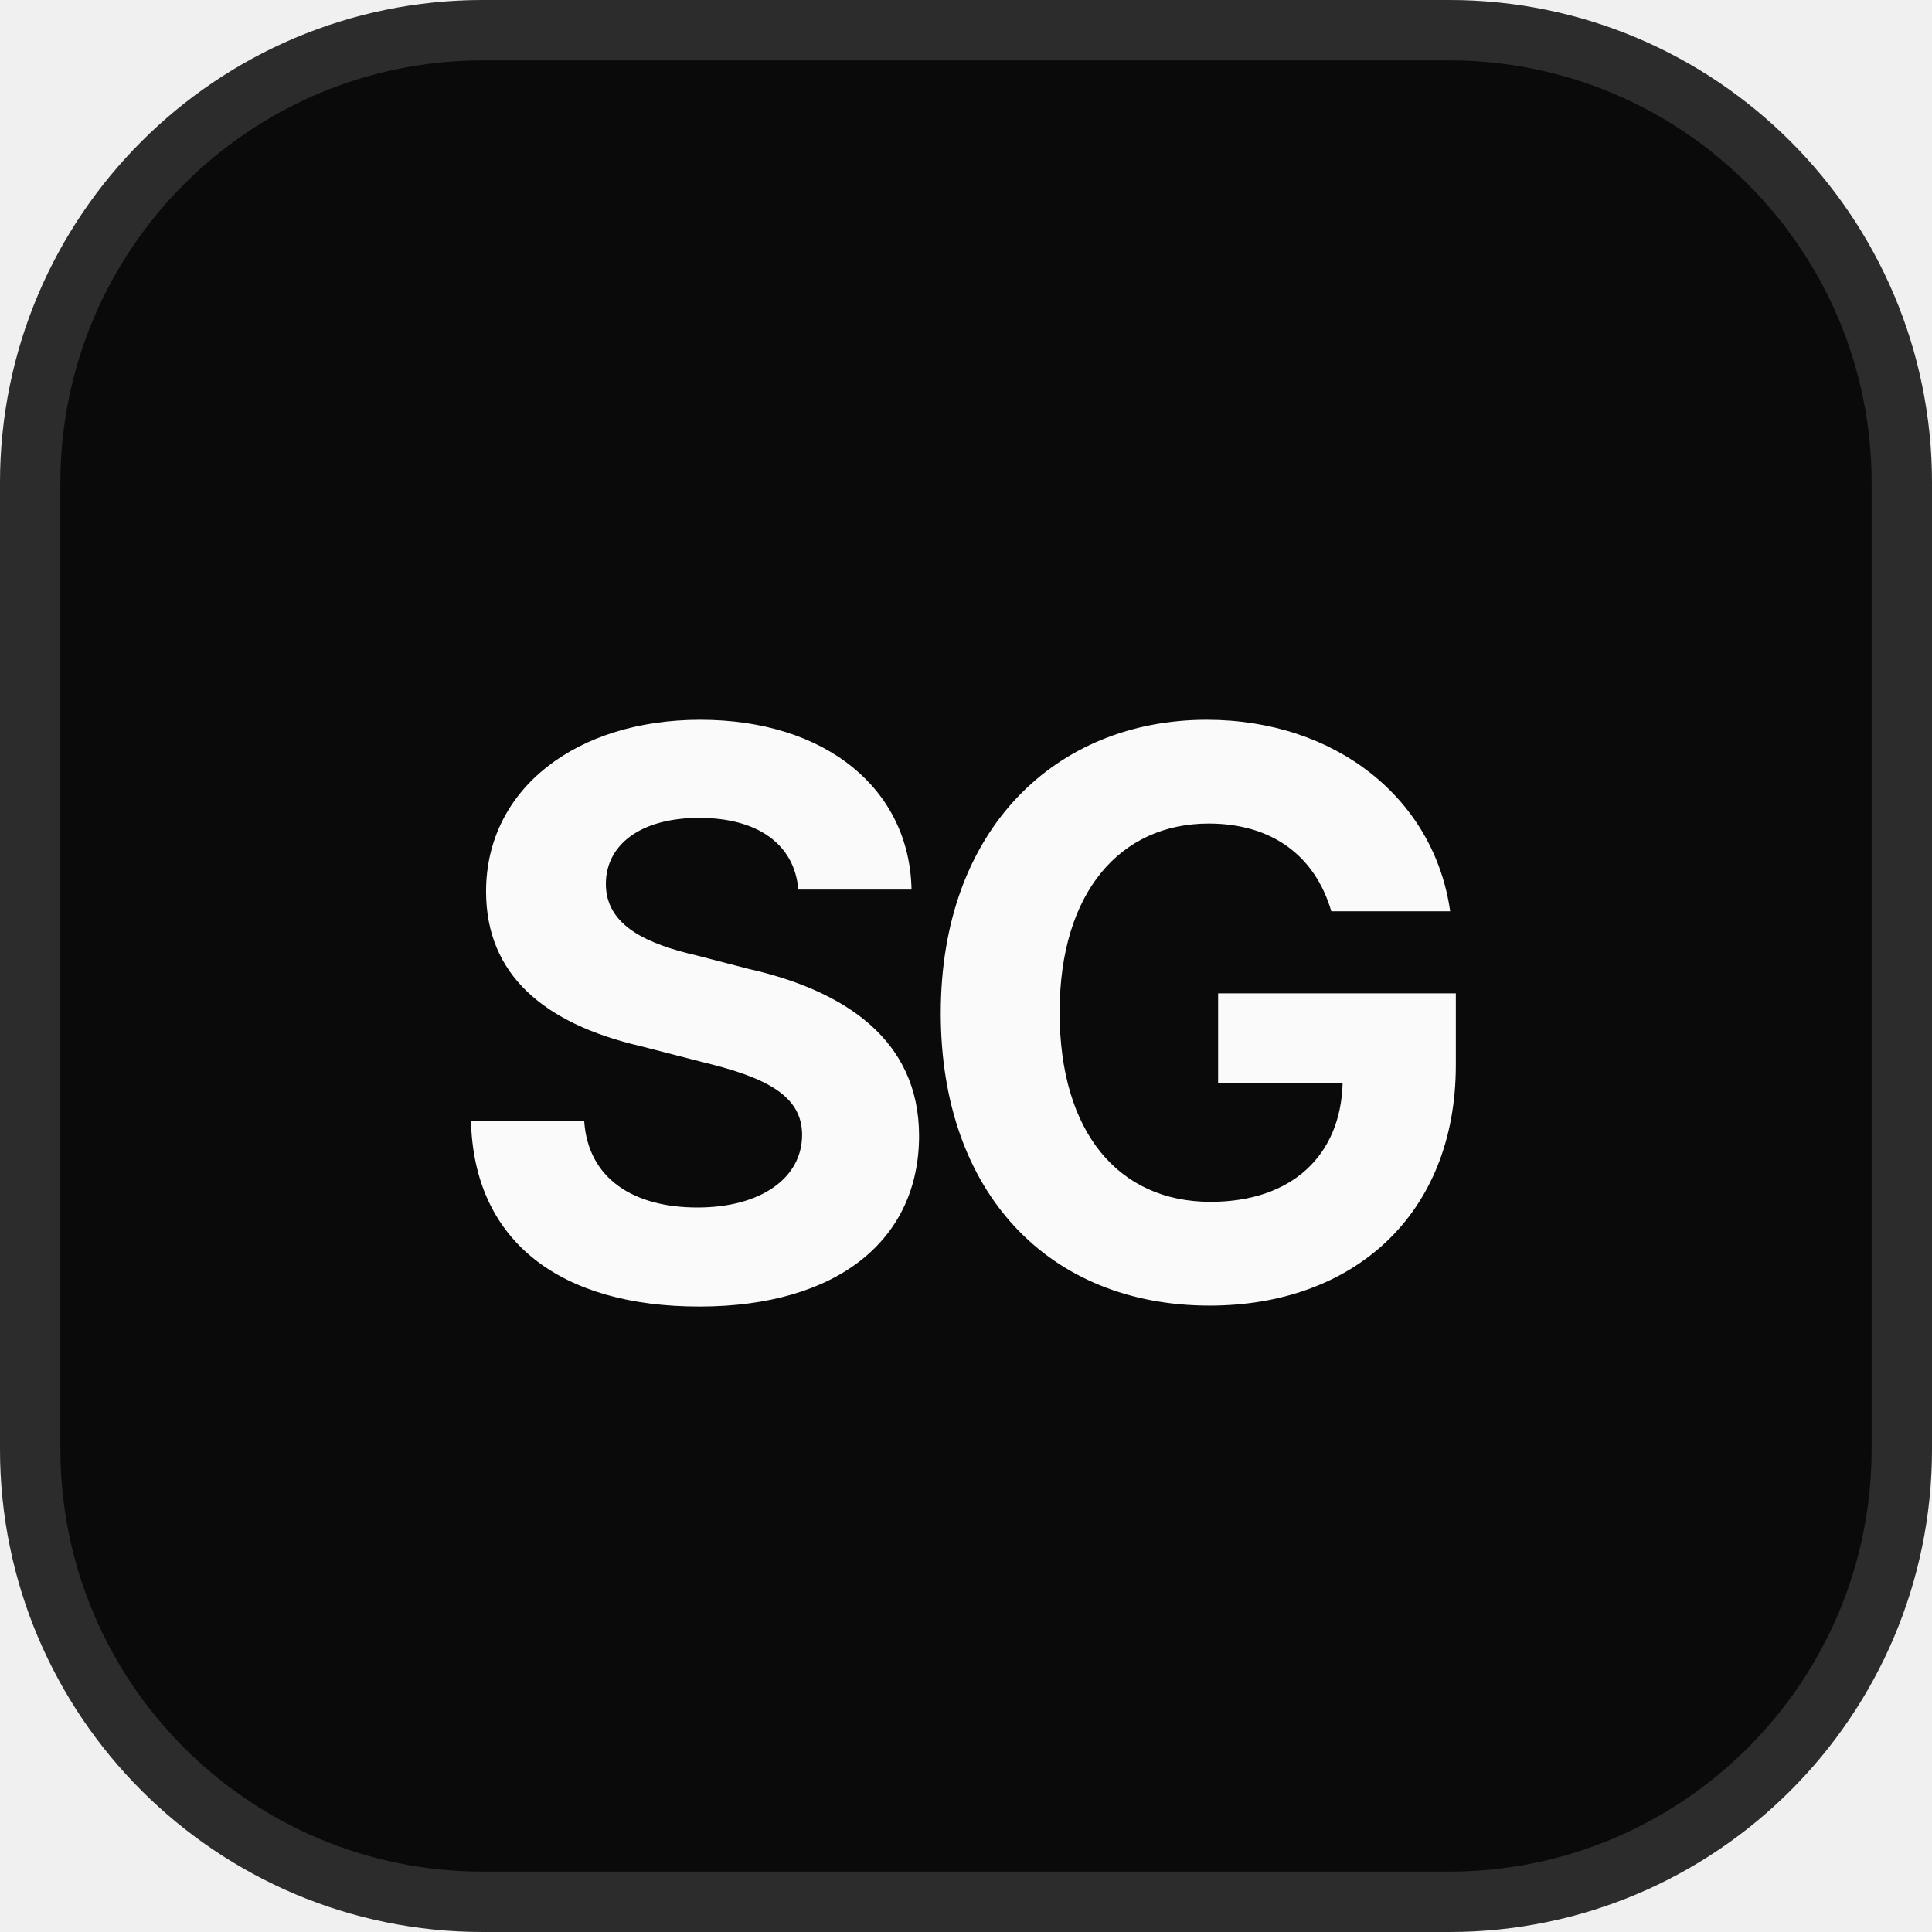
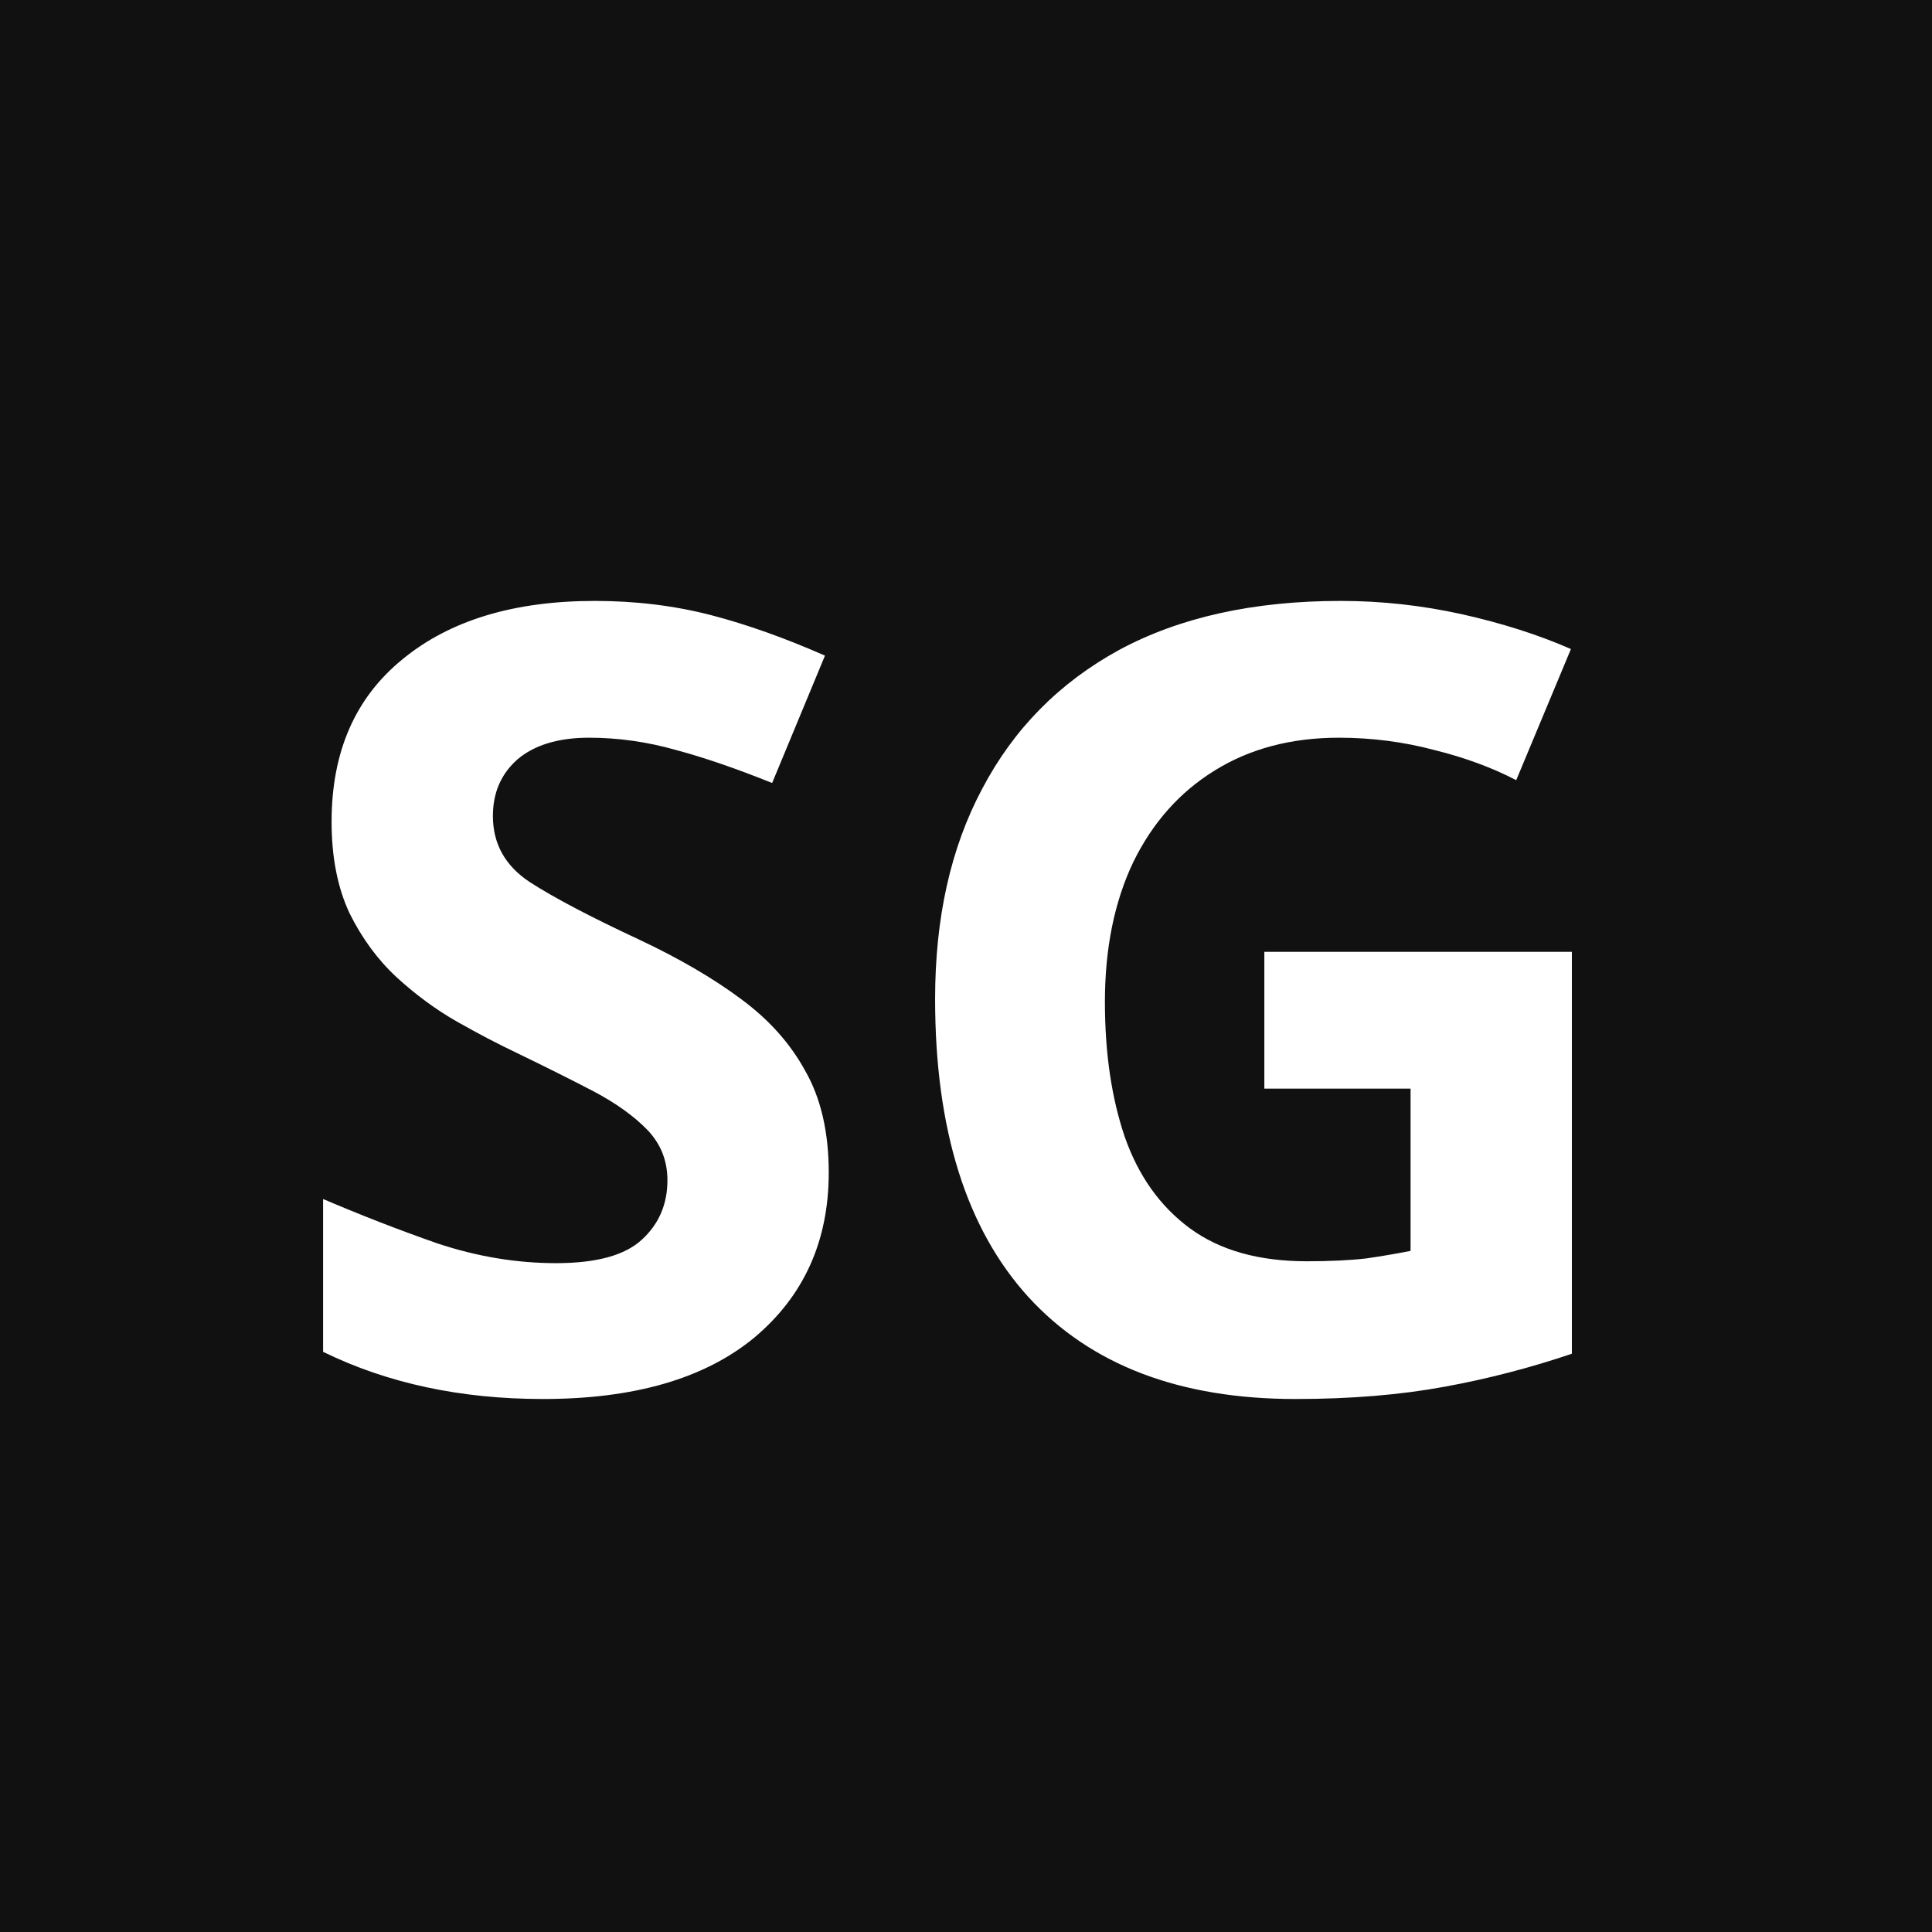
- <svg xmlns="http://www.w3.org/2000/svg" viewBox="0 0 32 32" fill="none">
-   <rect width="32" height="32" rx="8" fill="#0a0a0a" />
-   <rect x="0.5" y="0.5" width="31" height="31" rx="7.5" stroke="#ffffff" stroke-opacity="0.14" />
-   <text x="16" y="21.5" text-anchor="middle" font-family="ui-sans-serif, system-ui, -apple-system, Segoe UI, sans-serif" font-size="13" font-weight="700" letter-spacing="-0.06em" fill="#fafafa">SG</text>
+ <svg xmlns="http://www.w3.org/2000/svg" viewBox="0 0 32 32">
+   <rect width="32" height="32" fill="#111" />
+   <text x="16" y="16" text-anchor="middle" dominant-baseline="central" font-family="system-ui, sans-serif" font-size="18" font-weight="800" fill="#fff">SG</text>
</svg>
